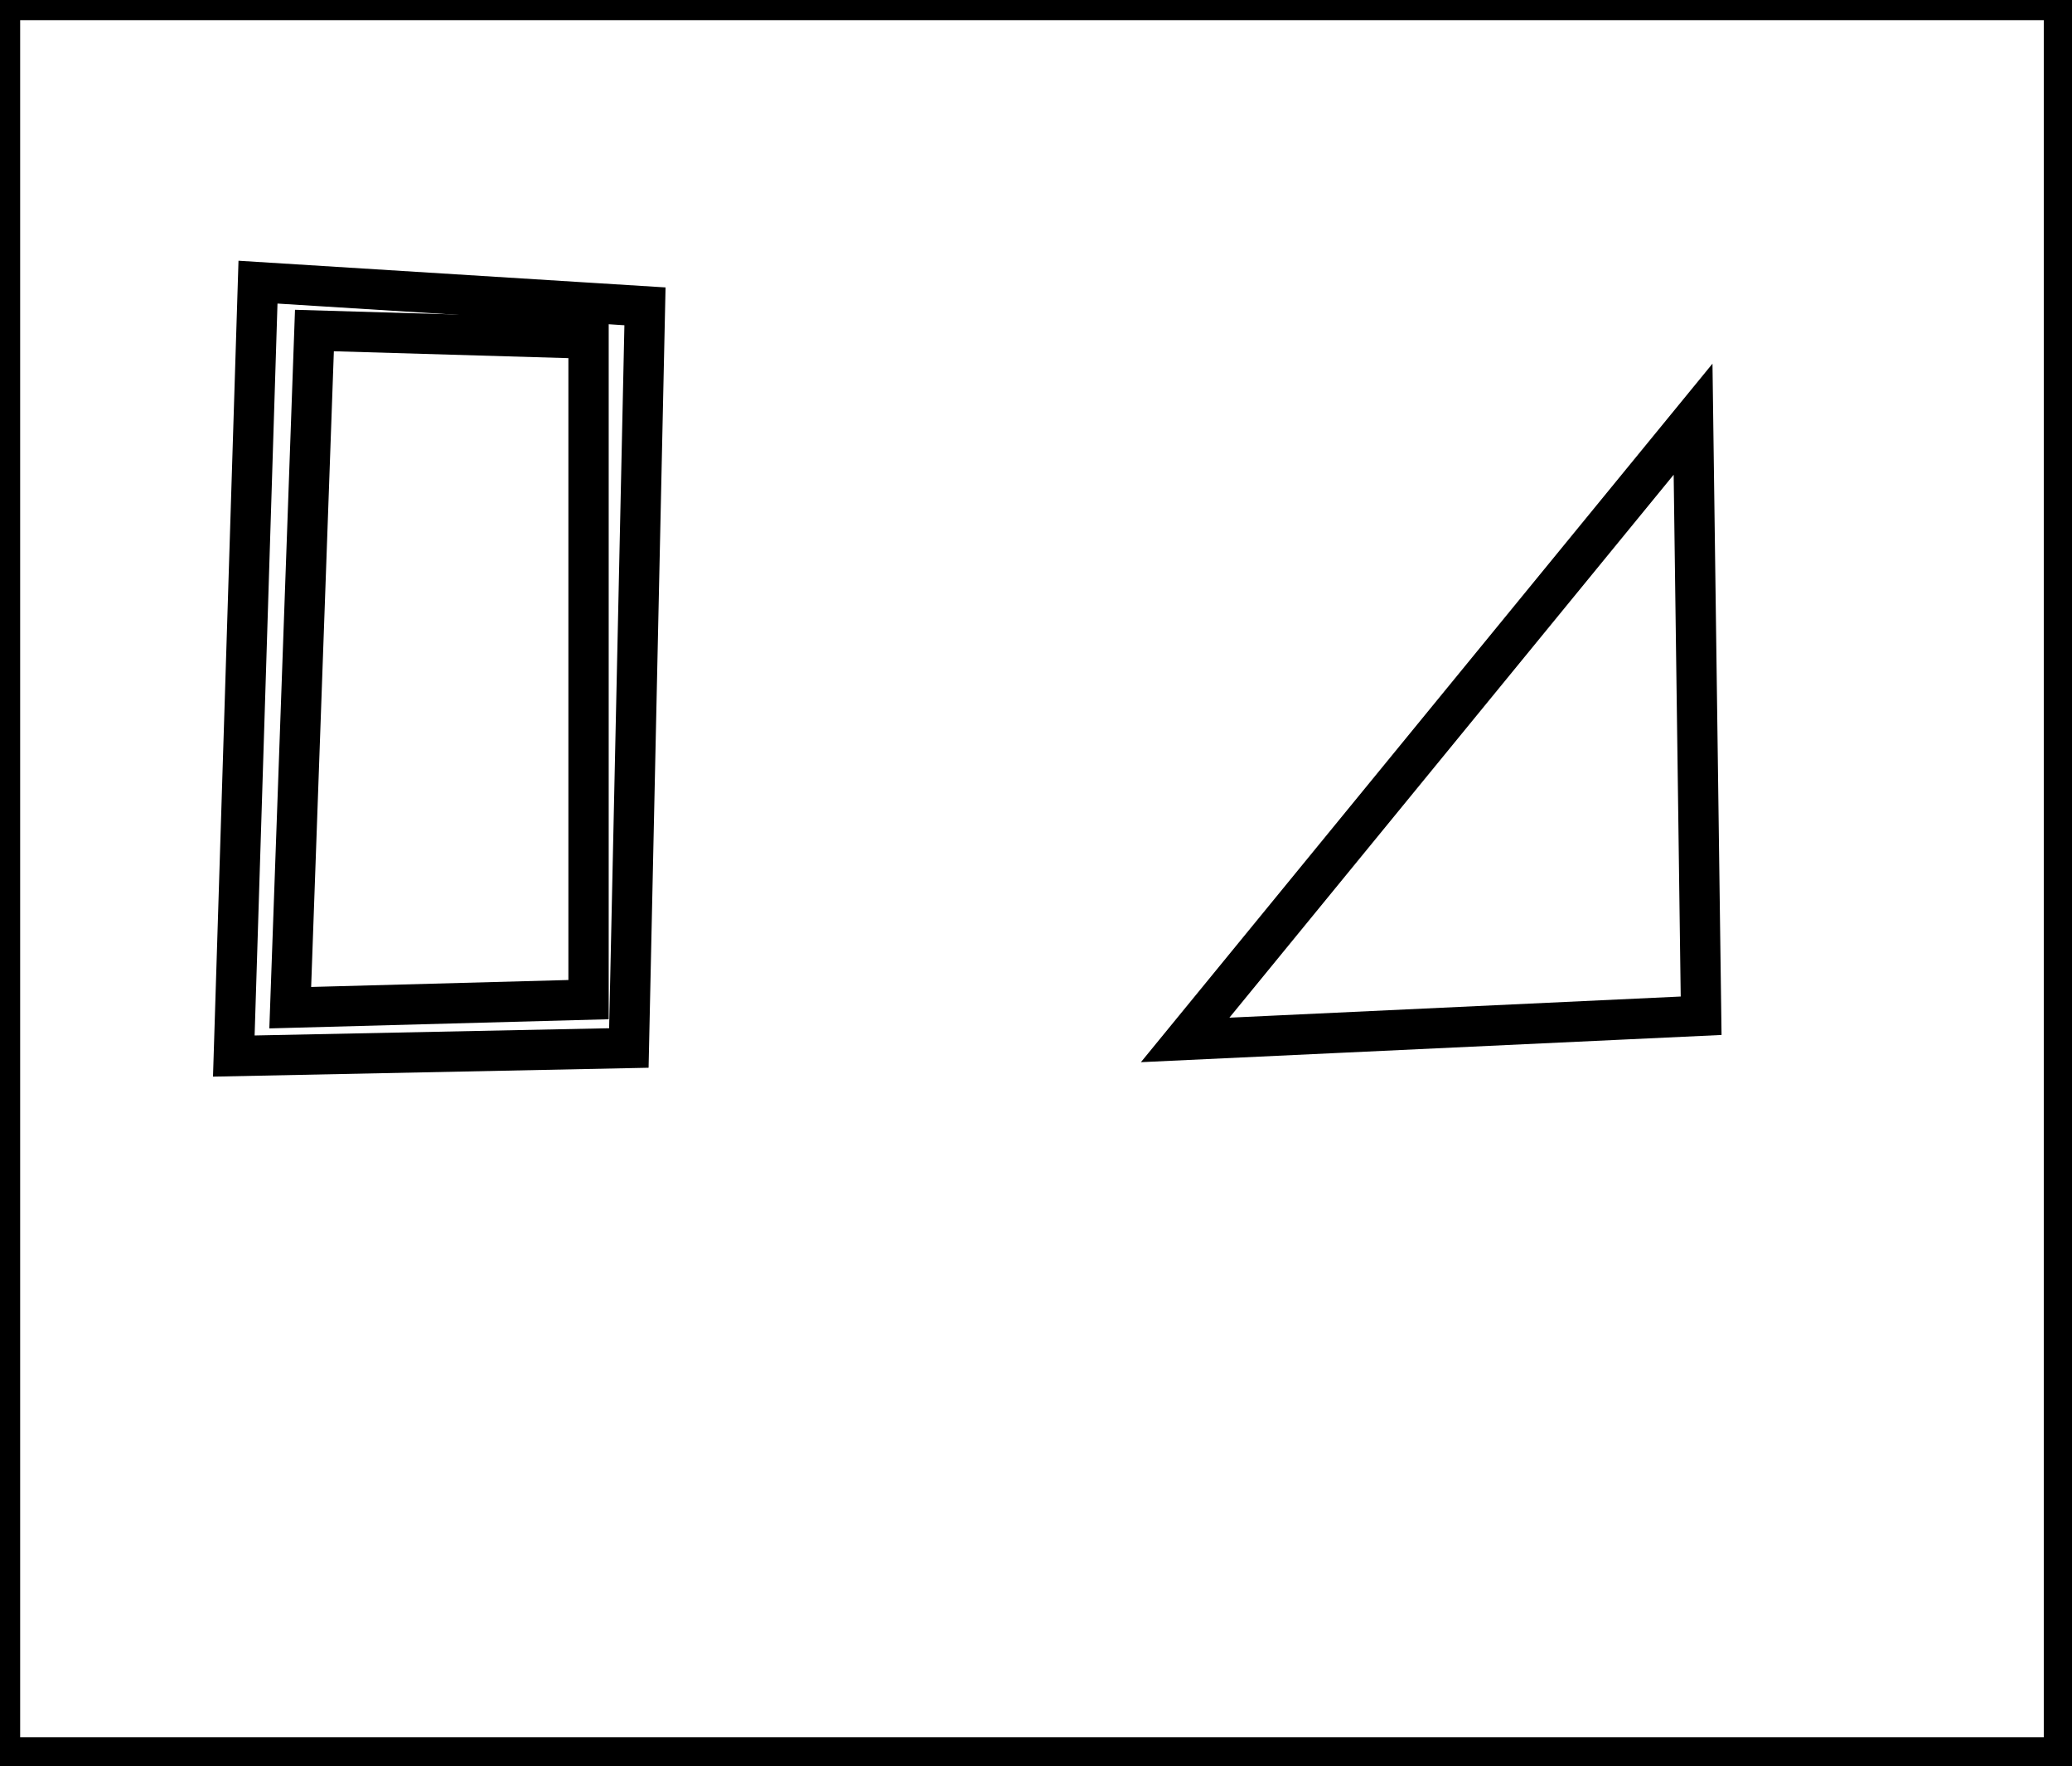
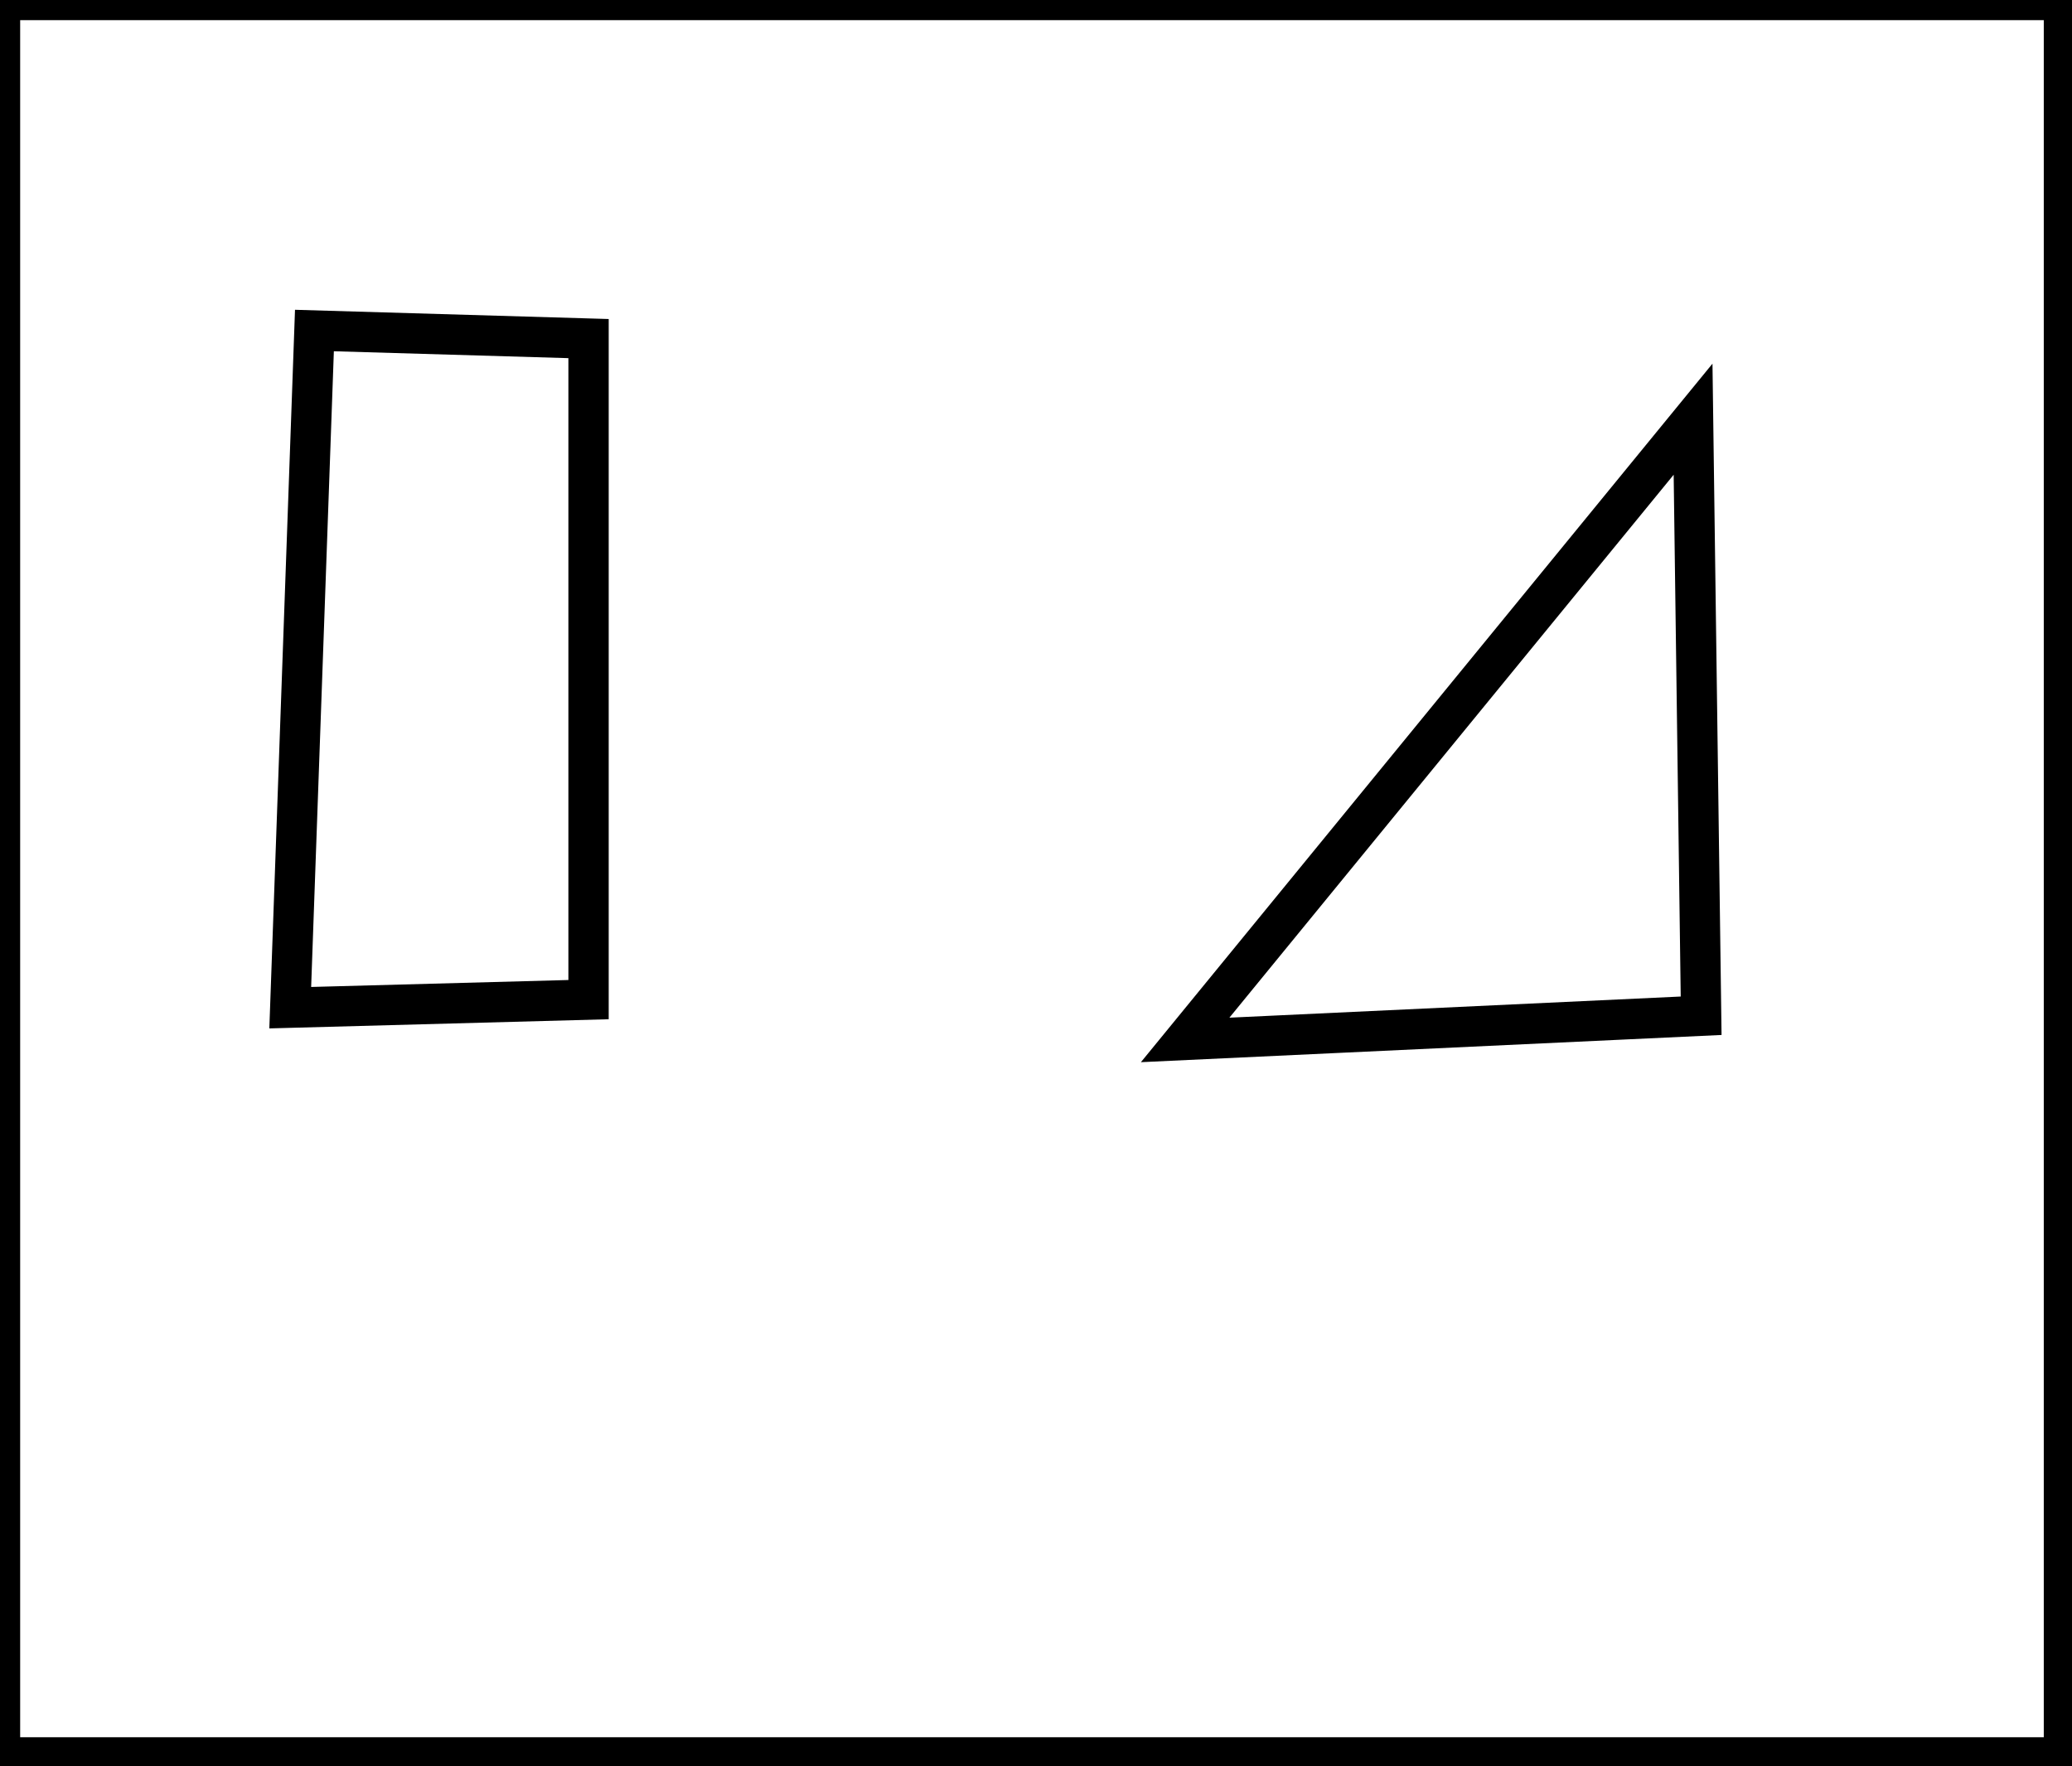
<svg xmlns="http://www.w3.org/2000/svg" baseProfile="full" height="219" version="1.1" width="257">
  <defs />
  <rect fill="white" height="219" width="257" x="0" y="0" />
  <path d="M 210,52 L 147,129 L 211,126 Z" fill="none" stroke="black" stroke-width="5" />
  <path d="M 39,41 L 36,125 L 73,124 L 73,42 Z" fill="none" stroke="black" stroke-width="5" />
-   <path d="M 32,35 L 80,38 L 78,130 L 29,131 Z" fill="none" stroke="black" stroke-width="5" />
  <path d="M 0,0 L 0,218 L 256,218 L 256,0 Z" fill="none" stroke="black" stroke-width="5" />
</svg>
